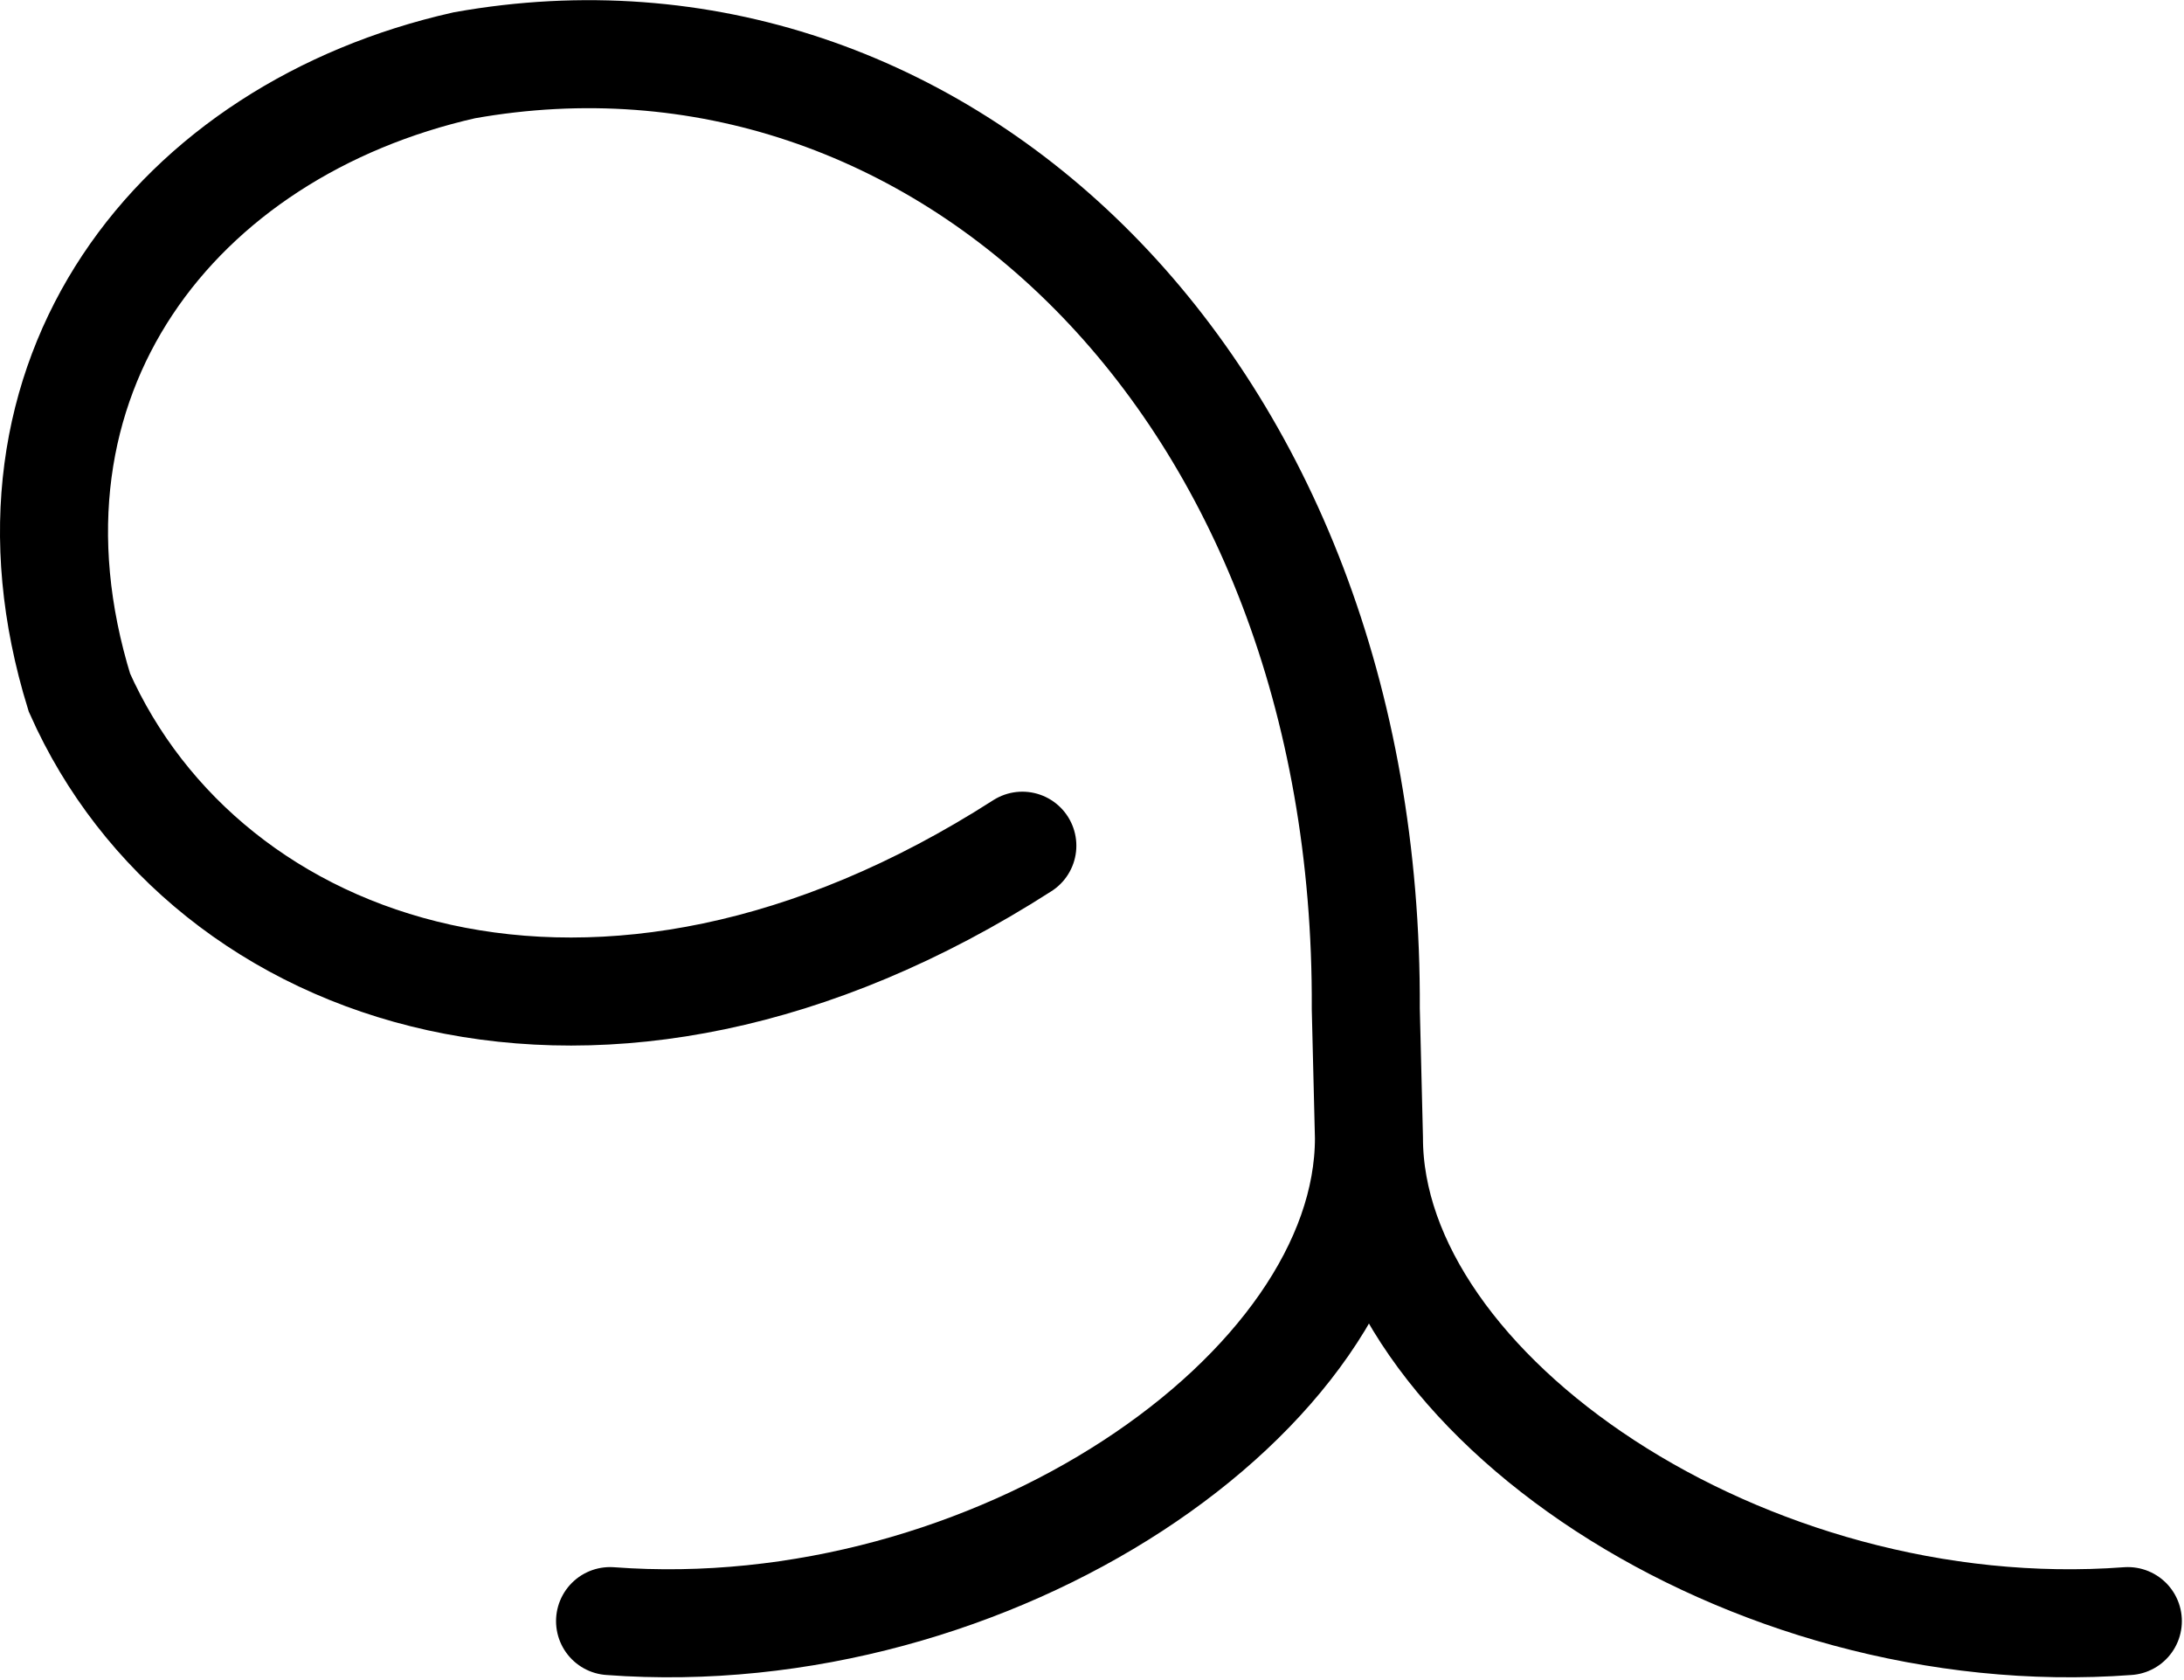
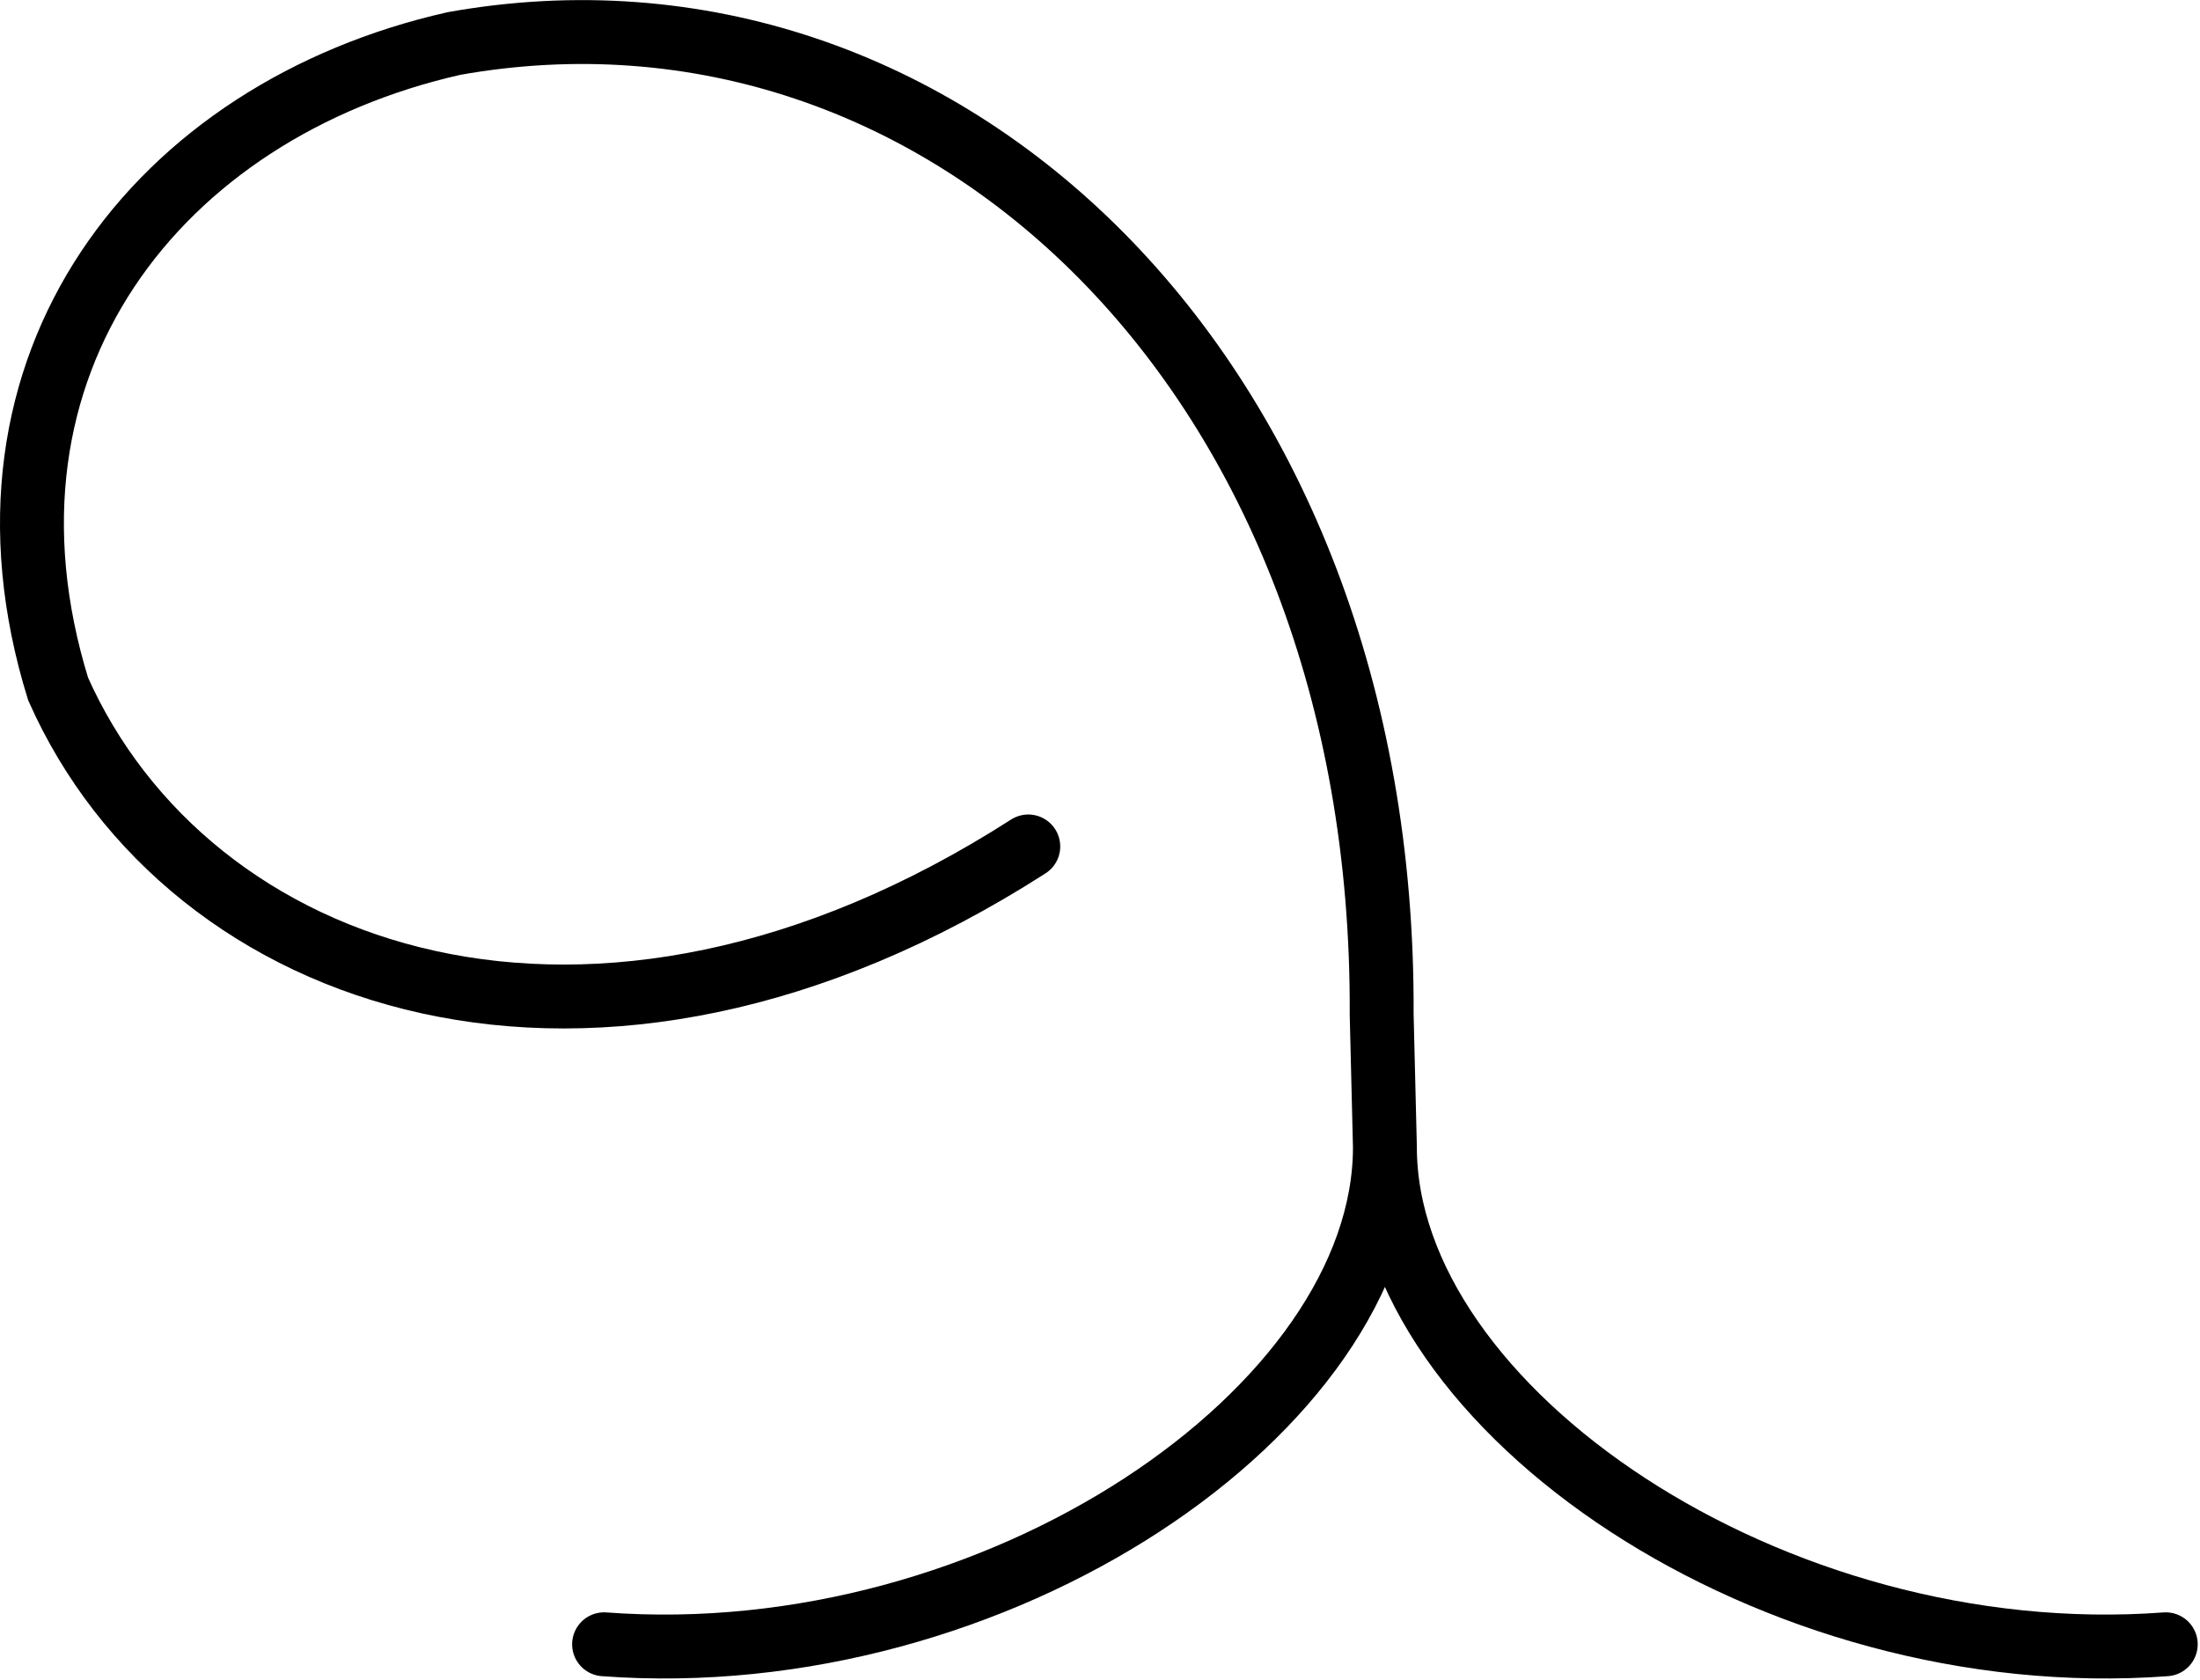
- <svg xmlns="http://www.w3.org/2000/svg" width="930" height="715" viewBox="0 0 930 715" fill="none">
-   <path d="M259.776 690.276C422.46 702.439 582.932 592.97 582.932 484.552L581.586 429.548C582.932 164.26 399.209 -8.159 197.732 27.8C75.366 55.387 -7.732 160.483 33.817 294.908C87.587 415.891 255.007 475.771 435.339 360.103M582.932 484.552C582.932 592.97 743.404 702.439 906.088 690.276" stroke="black" stroke-width="46" stroke-linecap="round" />
+ <svg xmlns="http://www.w3.org/2000/svg" width="926" height="707" viewBox="0 0 926 707" fill="none">
+   <path d="M254.26 692.063C419.716 704.434 582.923 593.099 582.923 482.834L581.554 426.892C582.923 157.084 396.069 -18.273 191.159 18.299C66.708 46.356 -17.807 153.243 24.451 289.959C79.137 413.003 249.41 473.903 432.814 356.265M582.923 482.834C582.923 593.099 746.129 704.434 911.586 692.063" stroke="black" stroke-width="26.894" stroke-linecap="round" />
</svg>
